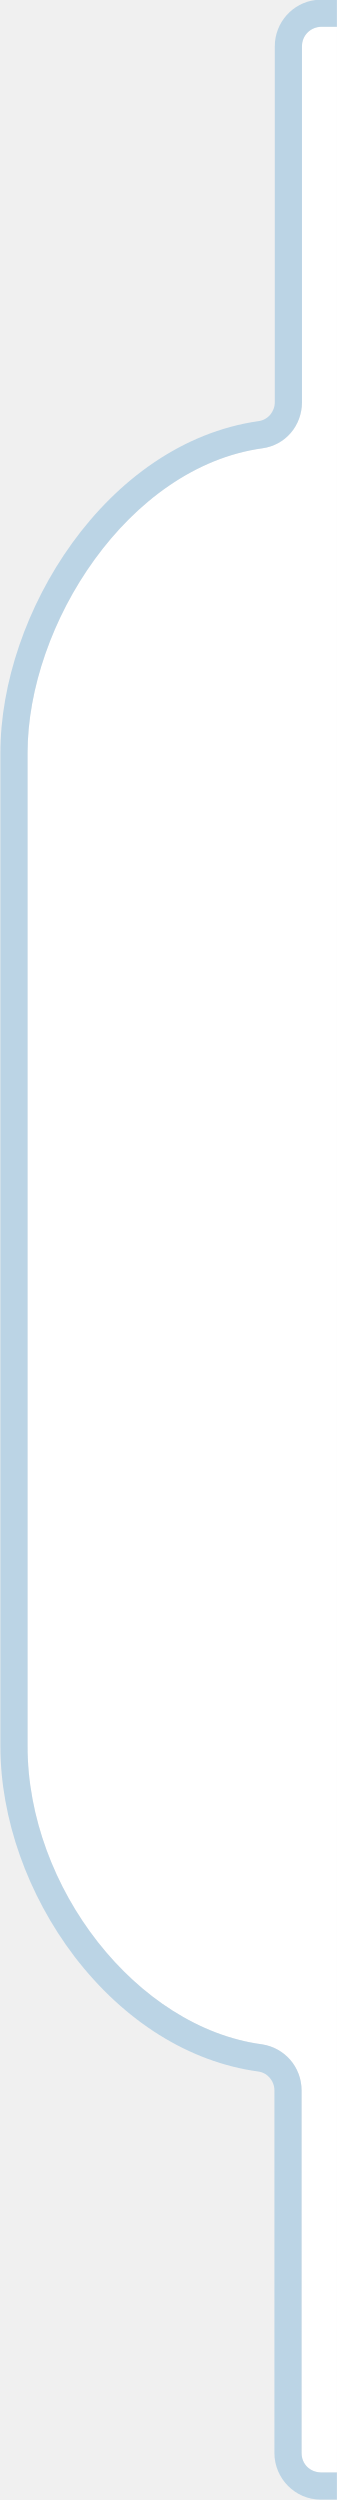
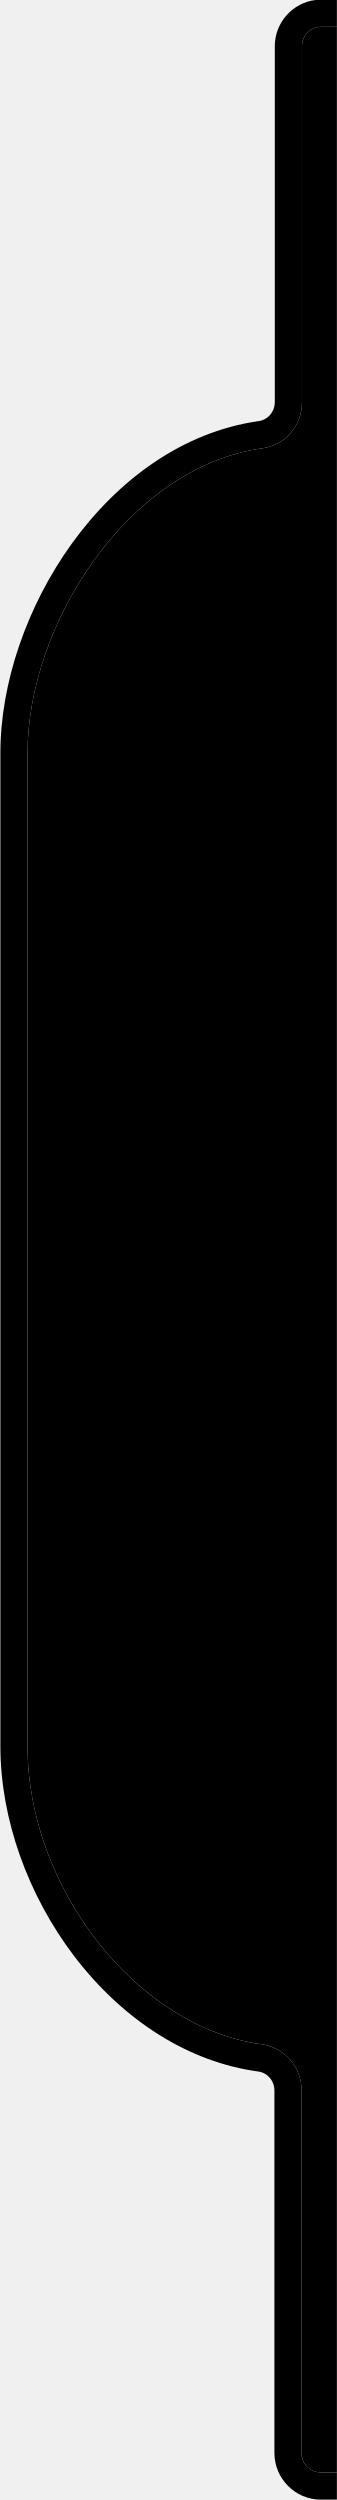
- <svg xmlns="http://www.w3.org/2000/svg" version="1.1" id="Layer_1" x="0px" y="0px" viewBox="0 0 86.8 644.1" style="enable-background:new 0 0 86.8 644.1;" xml:space="preserve">
-   <style type="text/css">
- 	.puzzle-inner{fill:#FFFFFF;}
- 	.puzzle-border{fill:#BBD4E5;}
- </style>
+ <svg xmlns="http://www.w3.org/2000/svg" version="1.1" id="puzzle-right" x="0px" y="0px" viewBox="0 0 86.8 644.1" style="enable-background:new 0 0 86.8 644.1;" xml:space="preserve">
+   <defs>
+     <linearGradient id="puzzle-none" gradientUnits="userSpaceOnUse" x1="44.9" y1="6.9" x2="44.9" y2="637">
+       <stop offset="0" style="stop-color:#f1fbfd" />
+       <stop offset="1" style="stop-color:#e3f1f4" />
+     </linearGradient>
+     <linearGradient id="puzzle-hover" gradientUnits="userSpaceOnUse" x1="44.9" y1="6.9" x2="44.9" y2="637">
+       <stop offset="0" style="stop-color:#f9edf7" />
+       <stop offset="1" style="stop-color:#f2e2ef" />
+     </linearGradient>
+     <linearGradient id="puzzle-matched" gradientUnits="userSpaceOnUse" x1="44.9" y1="6.9" x2="44.9" y2="637">
+       <stop offset="0" style="stop-color:#4c93e5" />
+       <stop offset="1" style="stop-color:#1b72db" />
+     </linearGradient>
+     <linearGradient id="puzzle-success" gradientUnits="userSpaceOnUse" x1="44.9" y1="6.9" x2="44.9" y2="637">
+       <stop offset="0" style="stop-color:#50c9a8" />
+       <stop offset="1" style="stop-color:#3ea98b" />
+     </linearGradient>
+     <linearGradient id="puzzle-failure" gradientUnits="userSpaceOnUse" x1="44.9" y1="6.9" x2="44.9" y2="637">
+       <stop offset="0" style="stop-color:#e54b55" />
+       <stop offset="1" style="stop-color:#da1b44" />
+     </linearGradient>
+   </defs>
  <path class="puzzle-inner" d="M77.8,11.9v91.7c0,6.1-4.3,11.1-10.2,11.9C33,120.3,7.1,160.9,7.1,194v255.9c0,36.5,28.2,72.5,60.4,76.8  c5.9,0.9,10.2,5.9,10.2,11.9V632c0,2.8,2.1,4.9,4.9,5c0,0,4.2,0,4.2,0V6.9c0,0-4.1,0-4.1,0C79.9,7,77.8,9.2,77.8,11.9z" />
  <path class="puzzle-border" d="M77.7,632v-93.4c0-6-4.3-11-10.2-11.9c-32.2-4.3-60.4-40.3-60.4-76.8V194c0-33.1,25.9-73.7,60.5-78.5  c5.9-0.8,10.2-5.8,10.2-11.9V11.9c0-2.7,2.1-4.9,4.9-5c0,0,4.1,0,4.1,0V0h-4.2h-1.3c-5.9,0.7-10.5,5.8-10.5,11.9v91.7  c0,2.5-1.8,4.6-4.2,4.9C27.4,114.1,0.1,158,0.1,194v255.9c0,18.6,7,38.3,19.1,54.2c12.8,16.7,29.6,27.2,47.3,29.6  c2.4,0.3,4.2,2.4,4.2,4.9V632c0,6.6,5.4,12,11.9,12c0,0,4.1,0,4.2,0v-7c0,0-4.2,0-4.2,0C79.8,636.9,77.7,634.8,77.7,632z" />
</svg>
